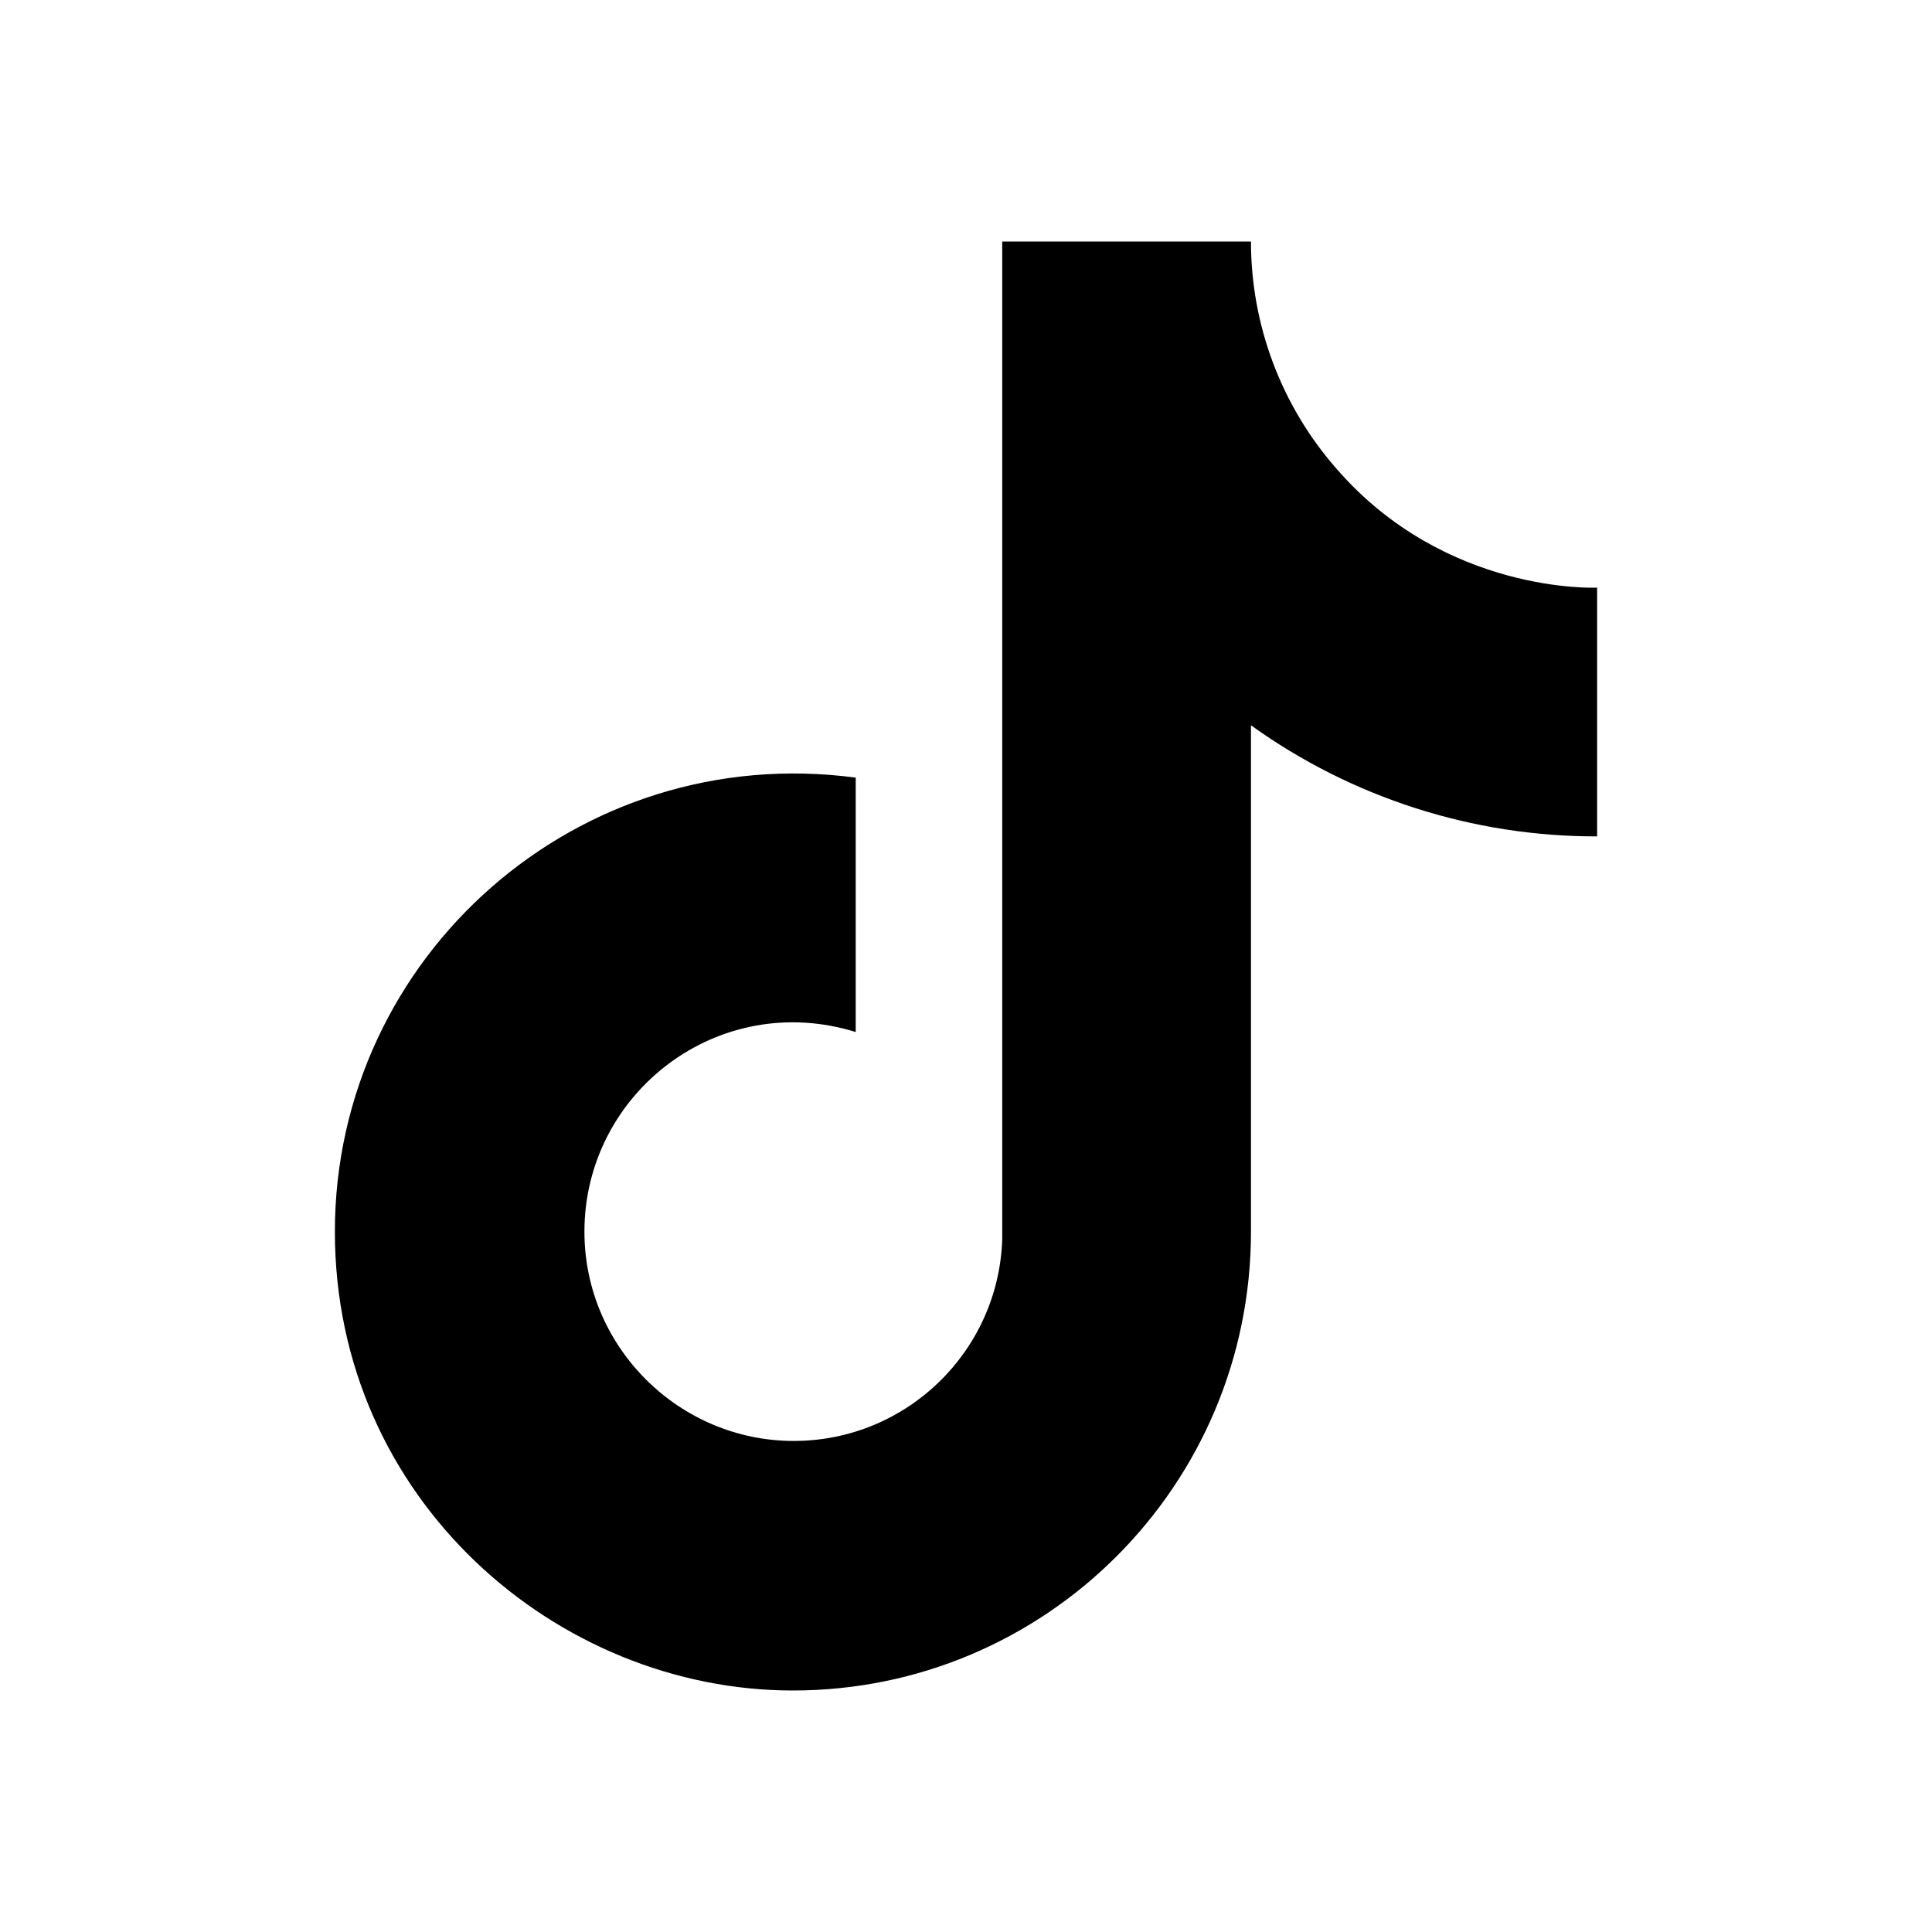
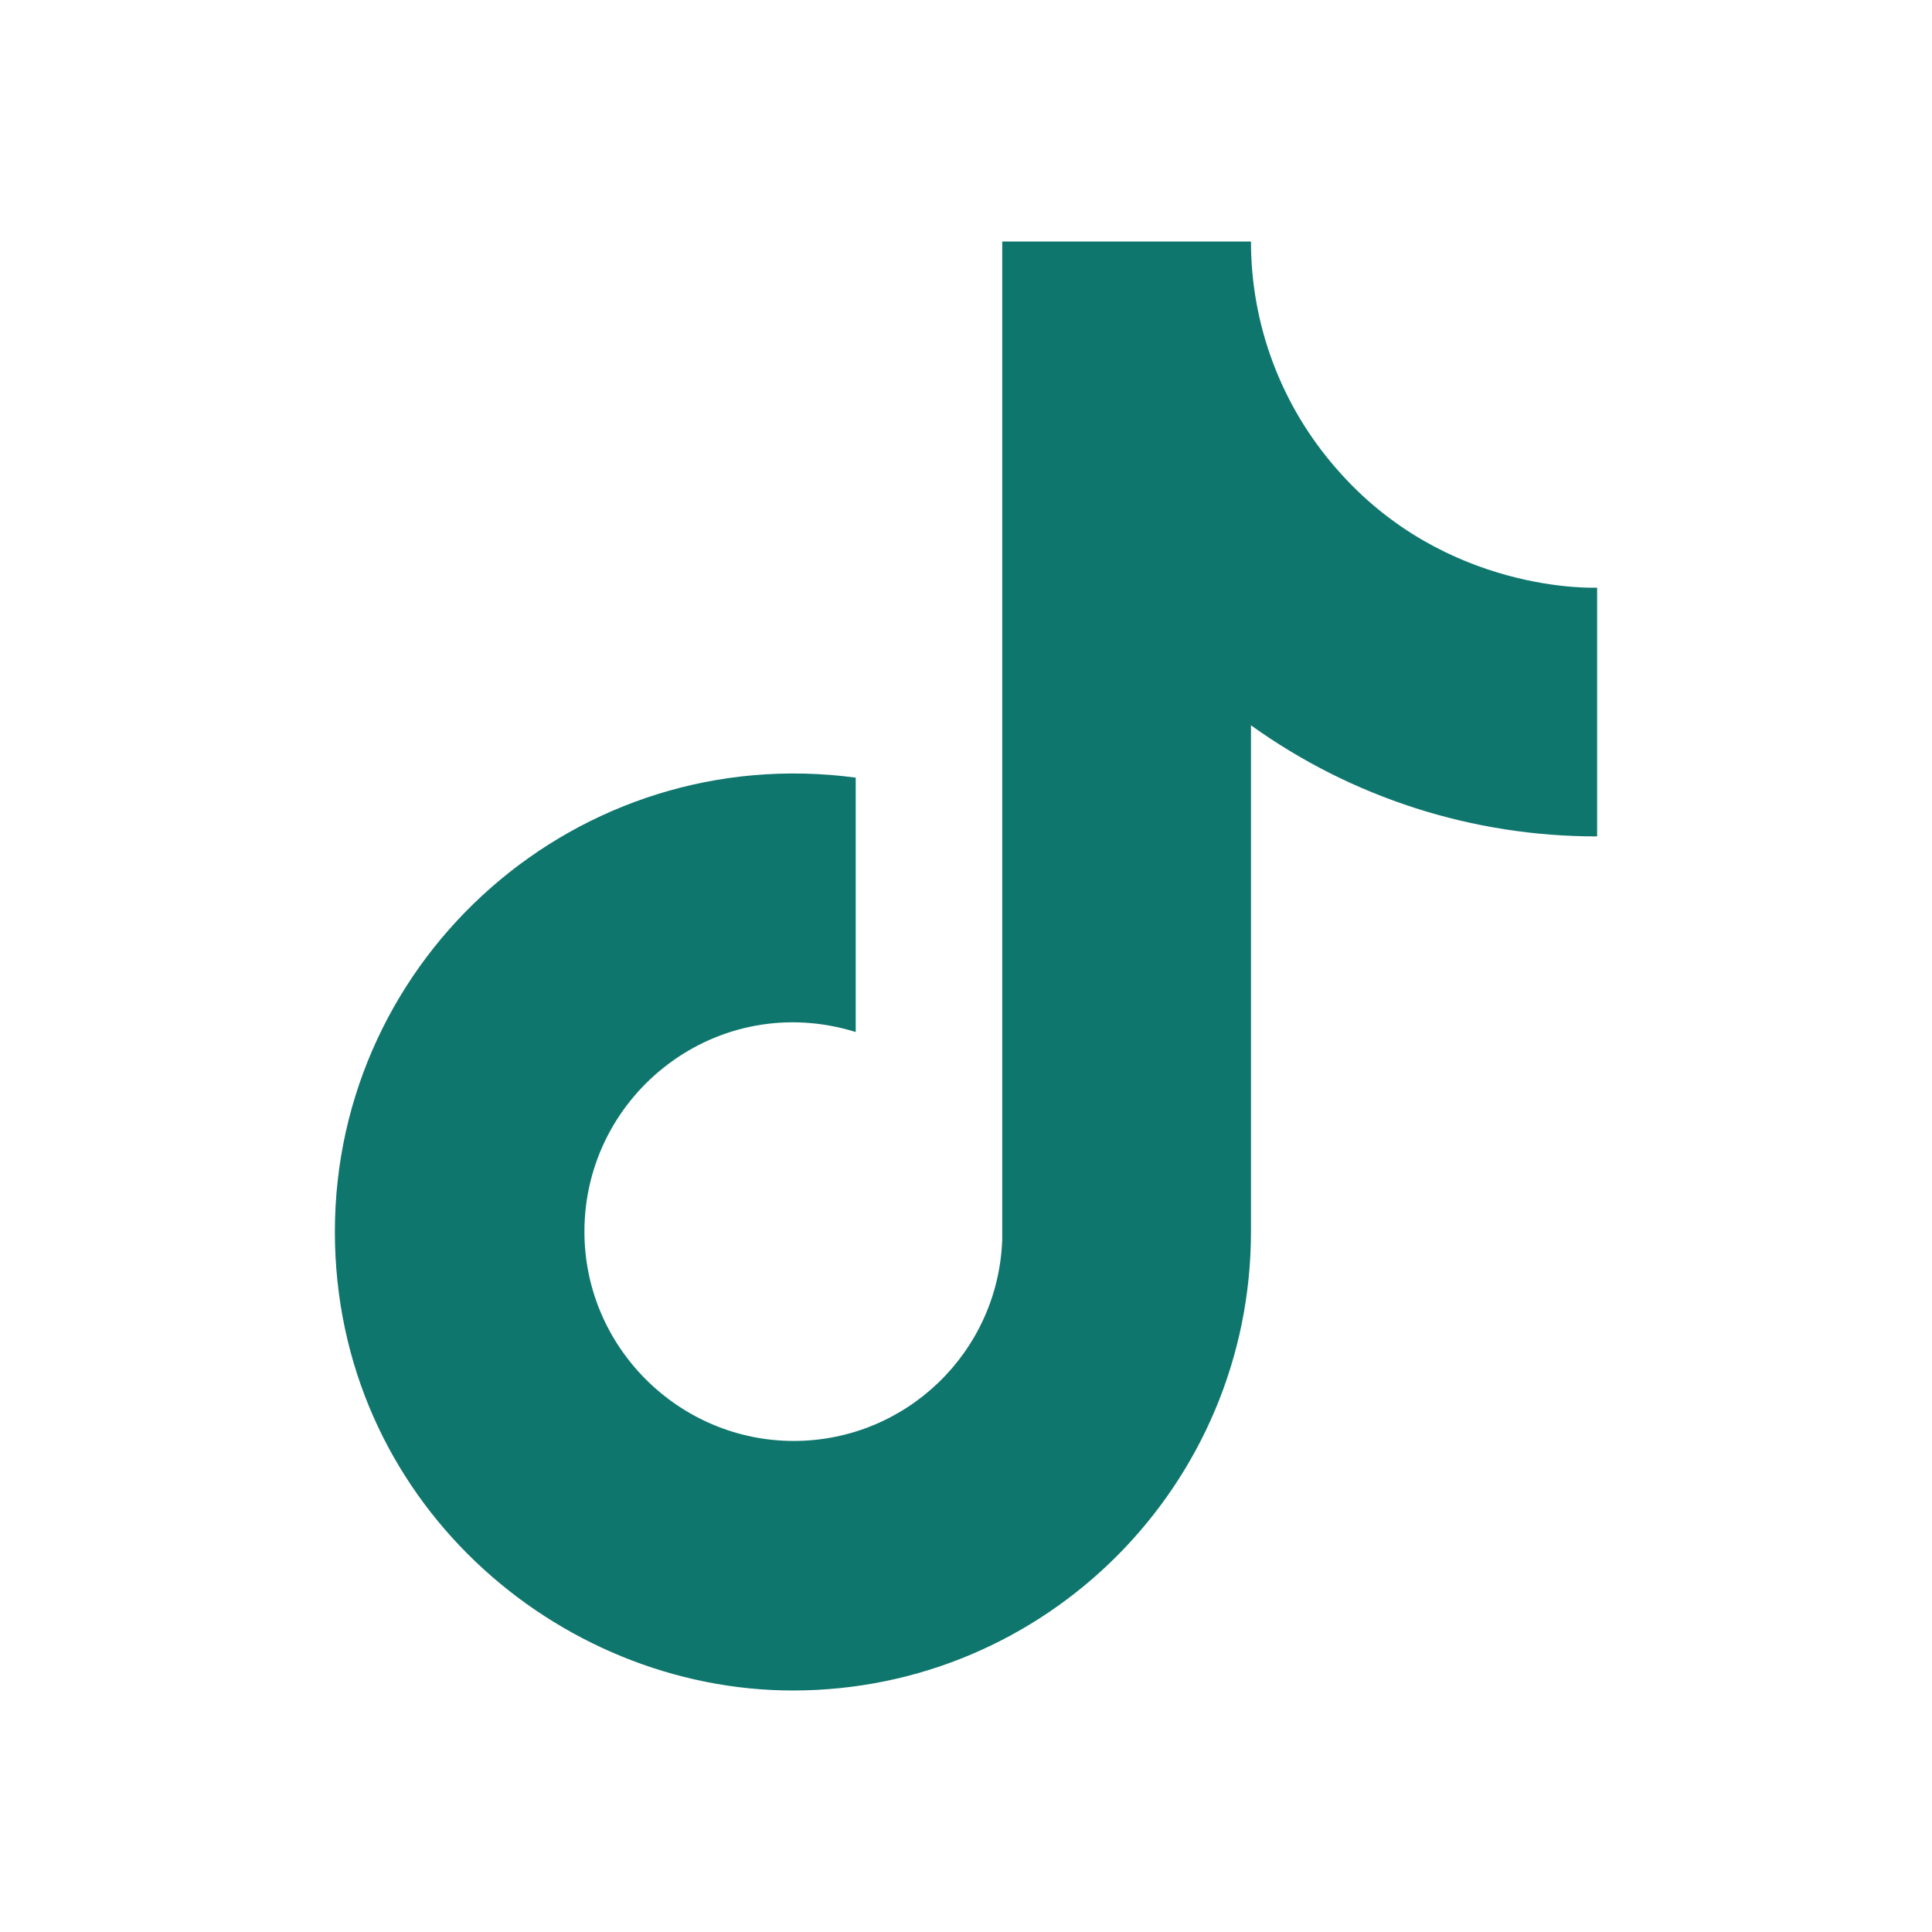
<svg xmlns="http://www.w3.org/2000/svg" width="1em" height="1em" viewBox="0 0 24 24">
-   <path fill="currentColor" d="M16.6 5.82s.51.5 0 0A4.278 4.278 0 0 1 15.54 3h-3.09v12.4a2.592 2.592 0 0 1-2.59 2.5c-1.42 0-2.6-1.16-2.6-2.6c0-1.72 1.66-3.01 3.37-2.48V9.66c-3.45-.46-6.47 2.22-6.47 5.64c0 3.33 2.76 5.7 5.69 5.7c3.14 0 5.69-2.55 5.69-5.7V9.01a7.35 7.35 0 0 0 4.3 1.38V7.3s-1.88.09-3.24-1.48z" />
+   <path fill="#0f766e" d="M16.6 5.82s.51.5 0 0A4.278 4.278 0 0 1 15.54 3h-3.09v12.4a2.592 2.592 0 0 1-2.59 2.5c-1.42 0-2.6-1.16-2.6-2.6c0-1.72 1.66-3.01 3.37-2.48V9.66c-3.45-.46-6.47 2.22-6.47 5.64c0 3.33 2.76 5.7 5.69 5.7c3.14 0 5.69-2.55 5.69-5.7V9.01a7.35 7.35 0 0 0 4.3 1.38V7.3s-1.88.09-3.24-1.48z" />
</svg>
